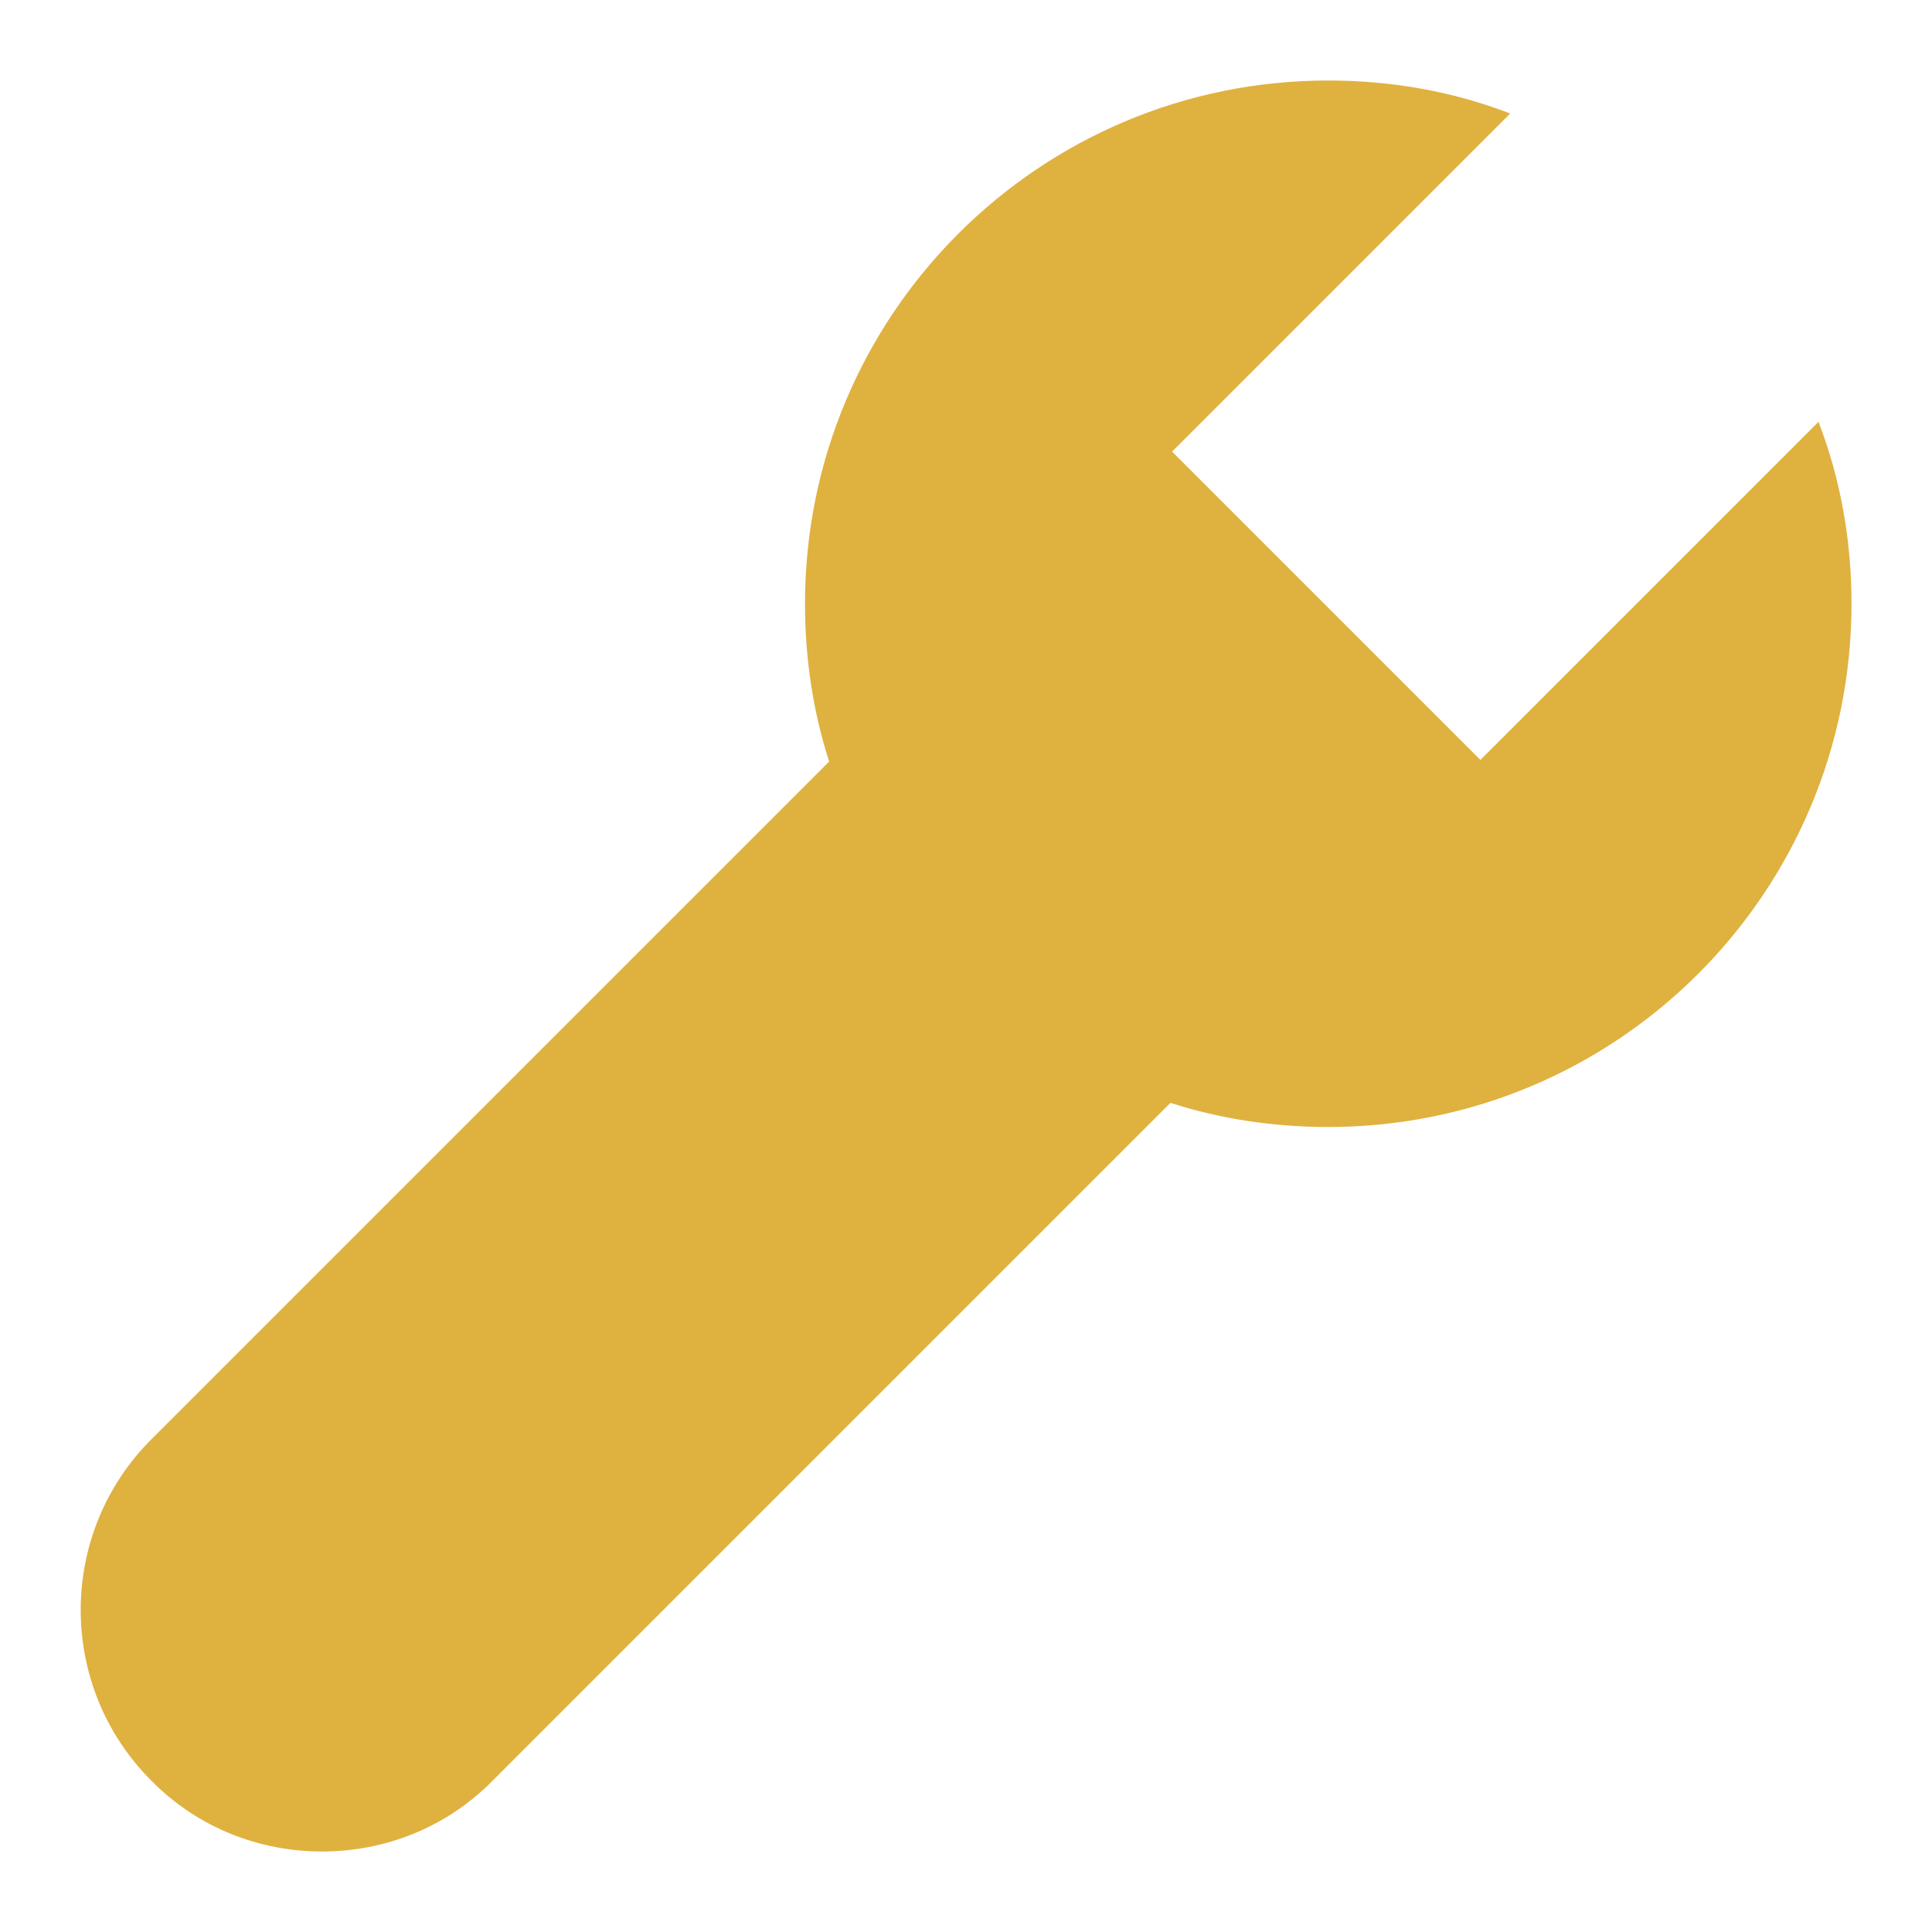
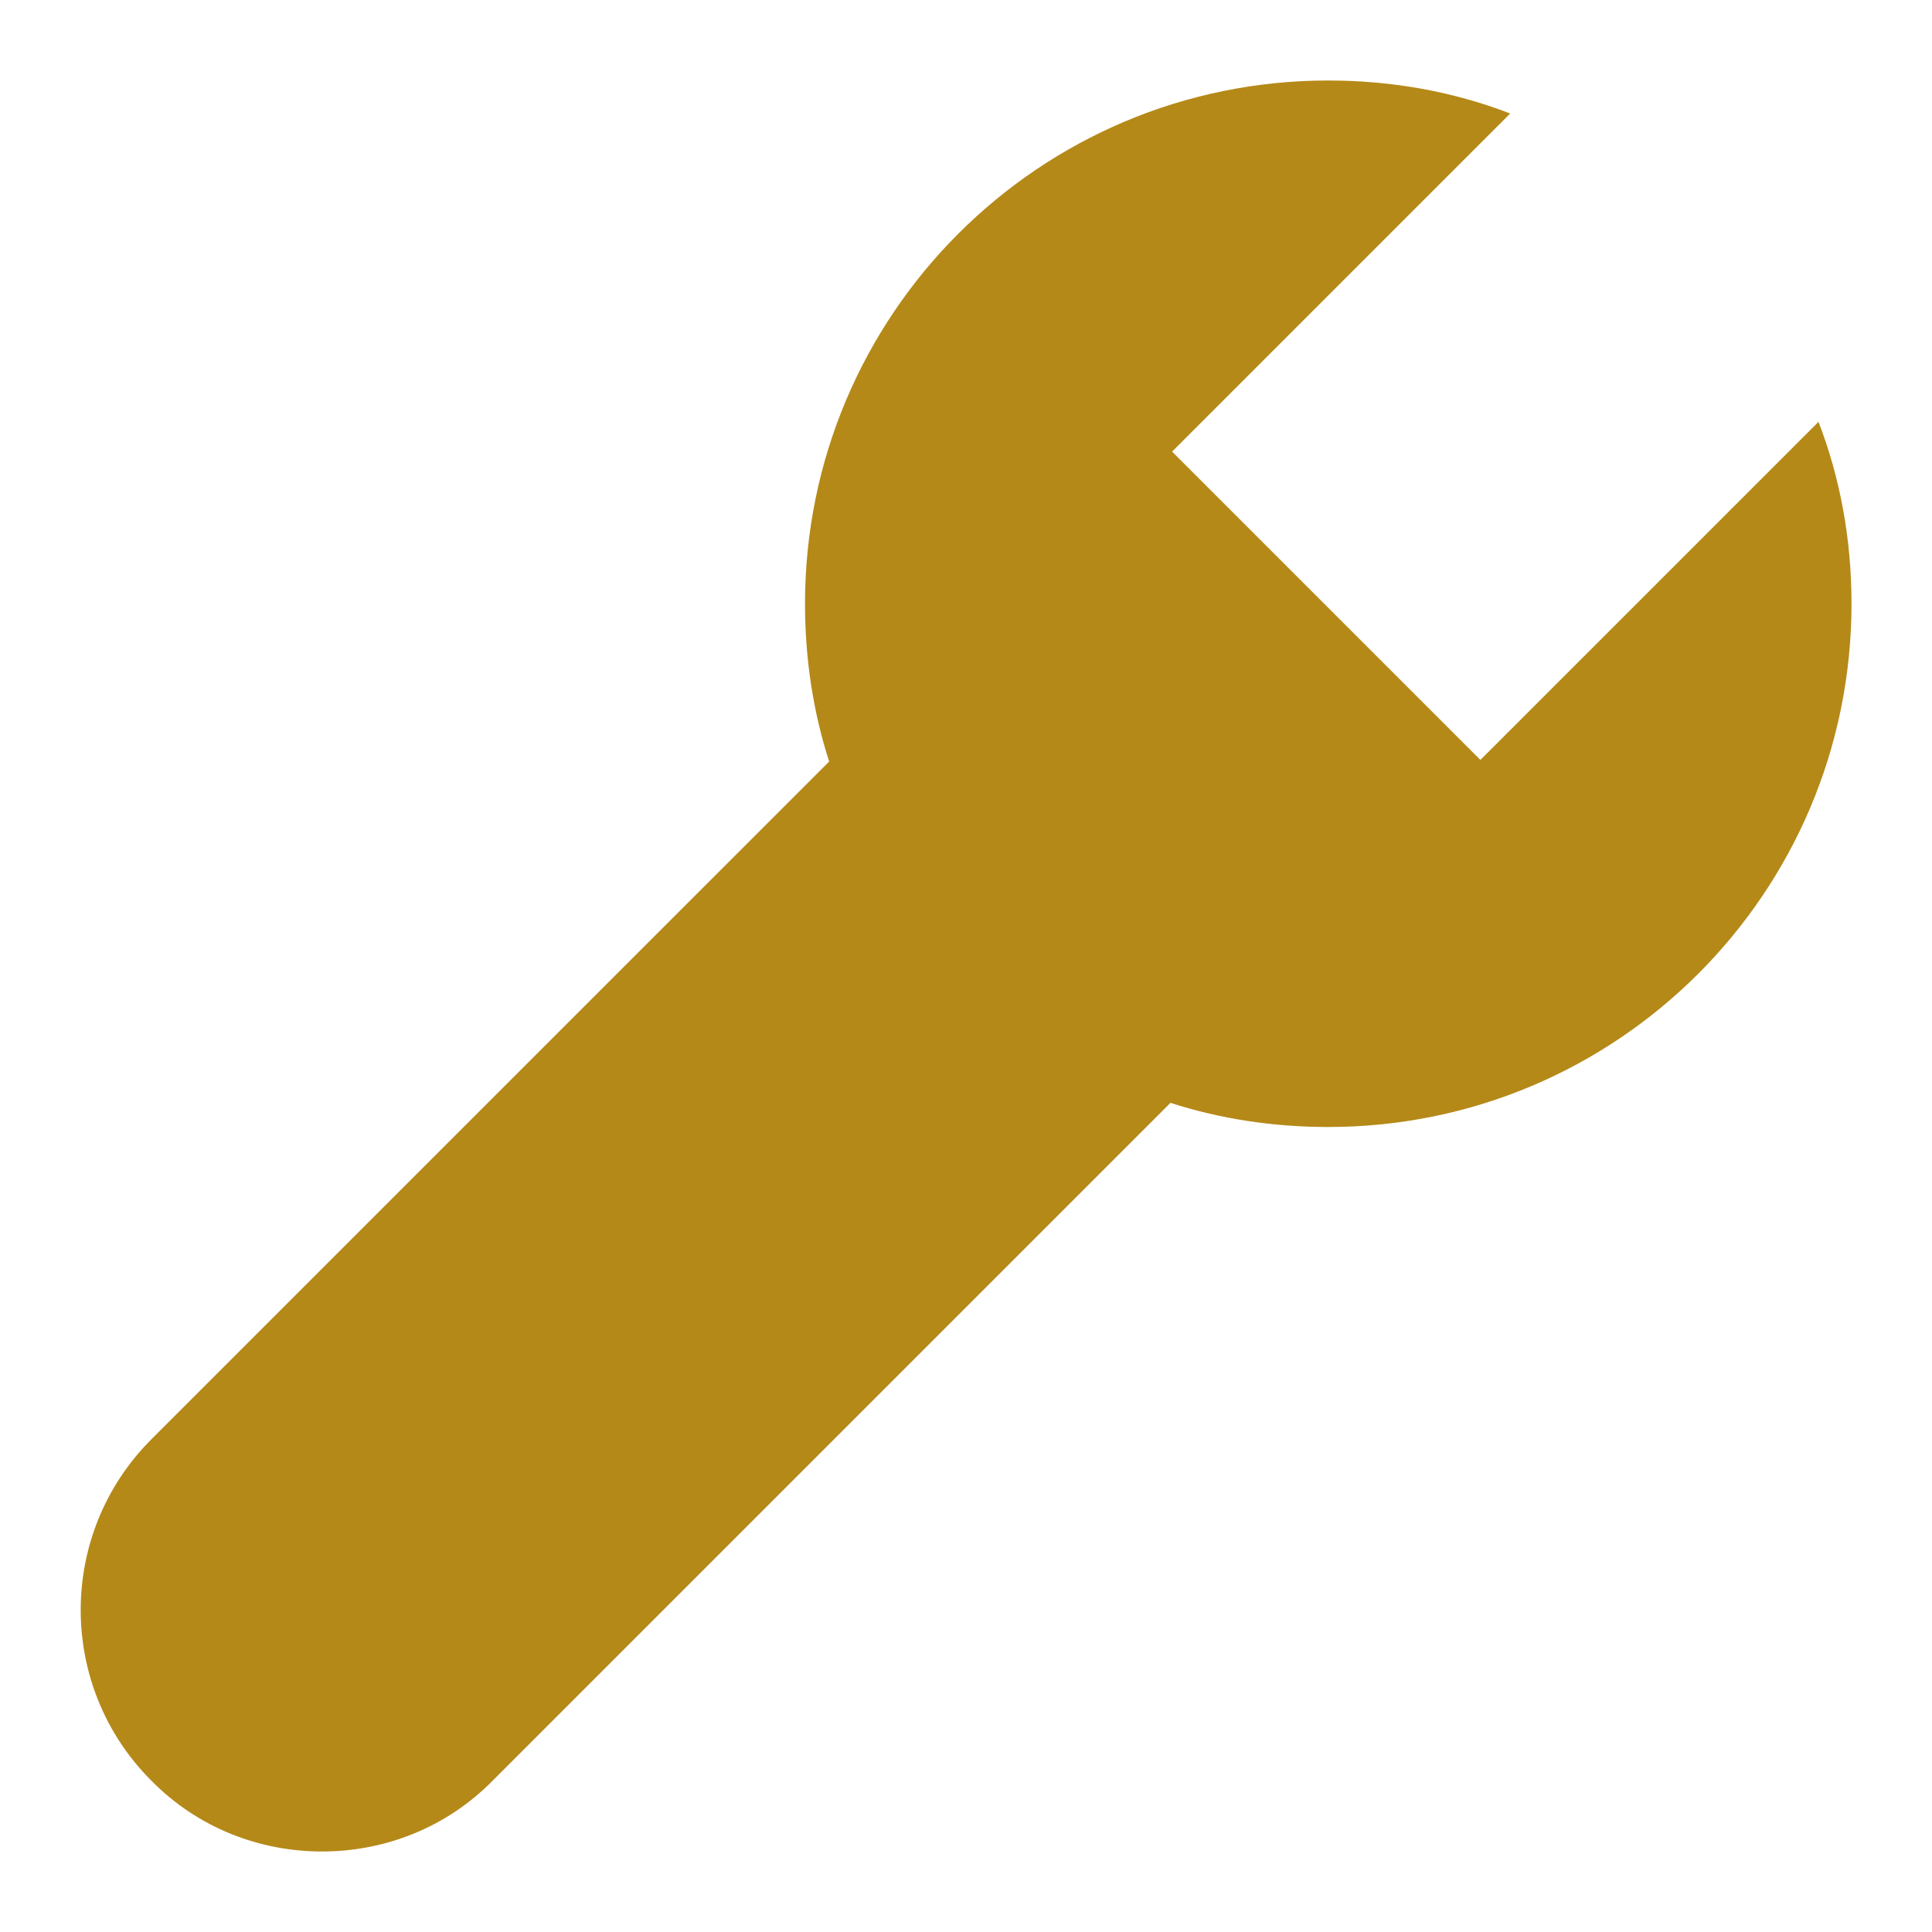
- <svg xmlns="http://www.w3.org/2000/svg" fill="#dfb13f" height="24" width="24" version="1.1" id="Filled_Icons" x="0px" y="0px" viewBox="0 0 24 24" enable-background="new 0 0 24 24" xml:space="preserve">
+ <svg xmlns="http://www.w3.org/2000/svg" fill="#b58918" height="24" width="24" version="1.1" id="Filled_Icons" x="0px" y="0px" viewBox="0 0 24 24" enable-background="new 0 0 24 24" xml:space="preserve">
  <g id="Configuration-Filled">
    <path d="M14.54,13.7l-8.42,8.42C5.54,22.71,4.77,23,4,23s-1.54-0.29-2.12-0.88c-1.17-1.17-1.17-3.07,0-4.24l8.42-8.42     C10.1,8.84,10,8.18,10,7.5C10,3.91,12.91,1,16.5,1c0.8,0,1.56,0.14,2.26,0.41l-4.2,4.2l3.83,3.83l4.2-4.2C22.86,5.94,23,6.7,23,7.5     c0,3.59-2.91,6.5-6.5,6.5C15.82,14,15.16,13.9,14.54,13.7z" />
  </g>
</svg>
